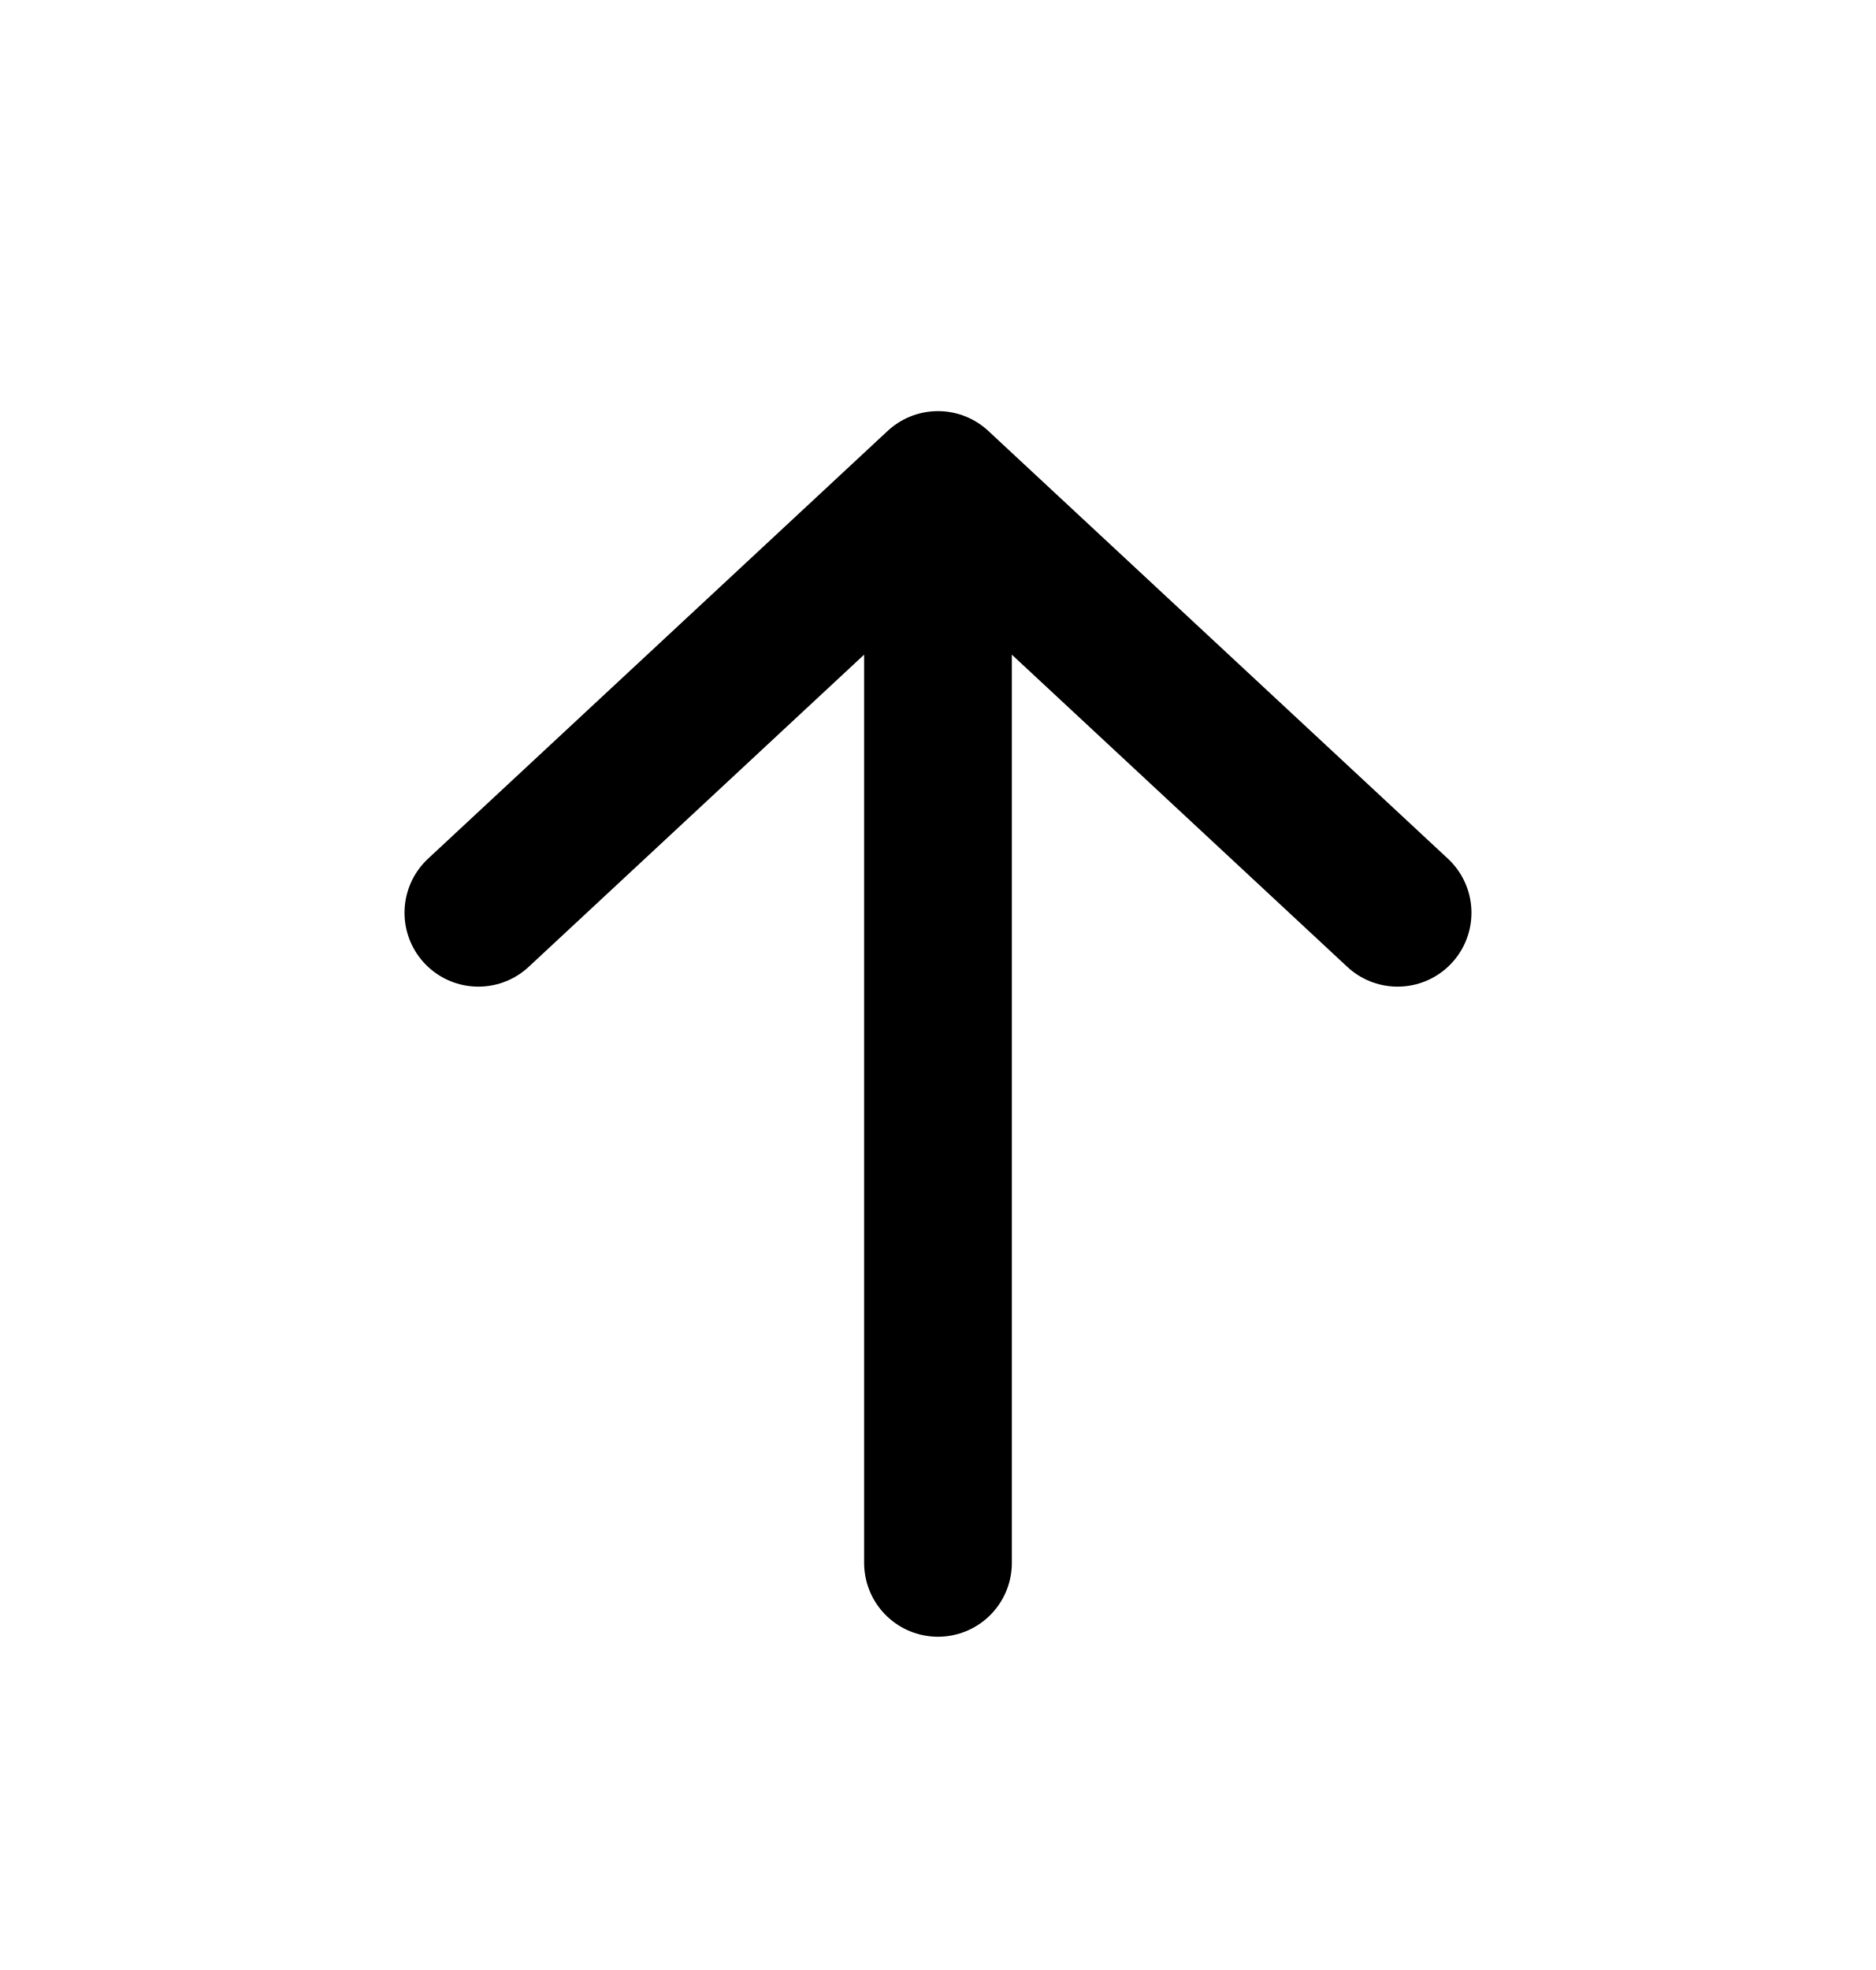
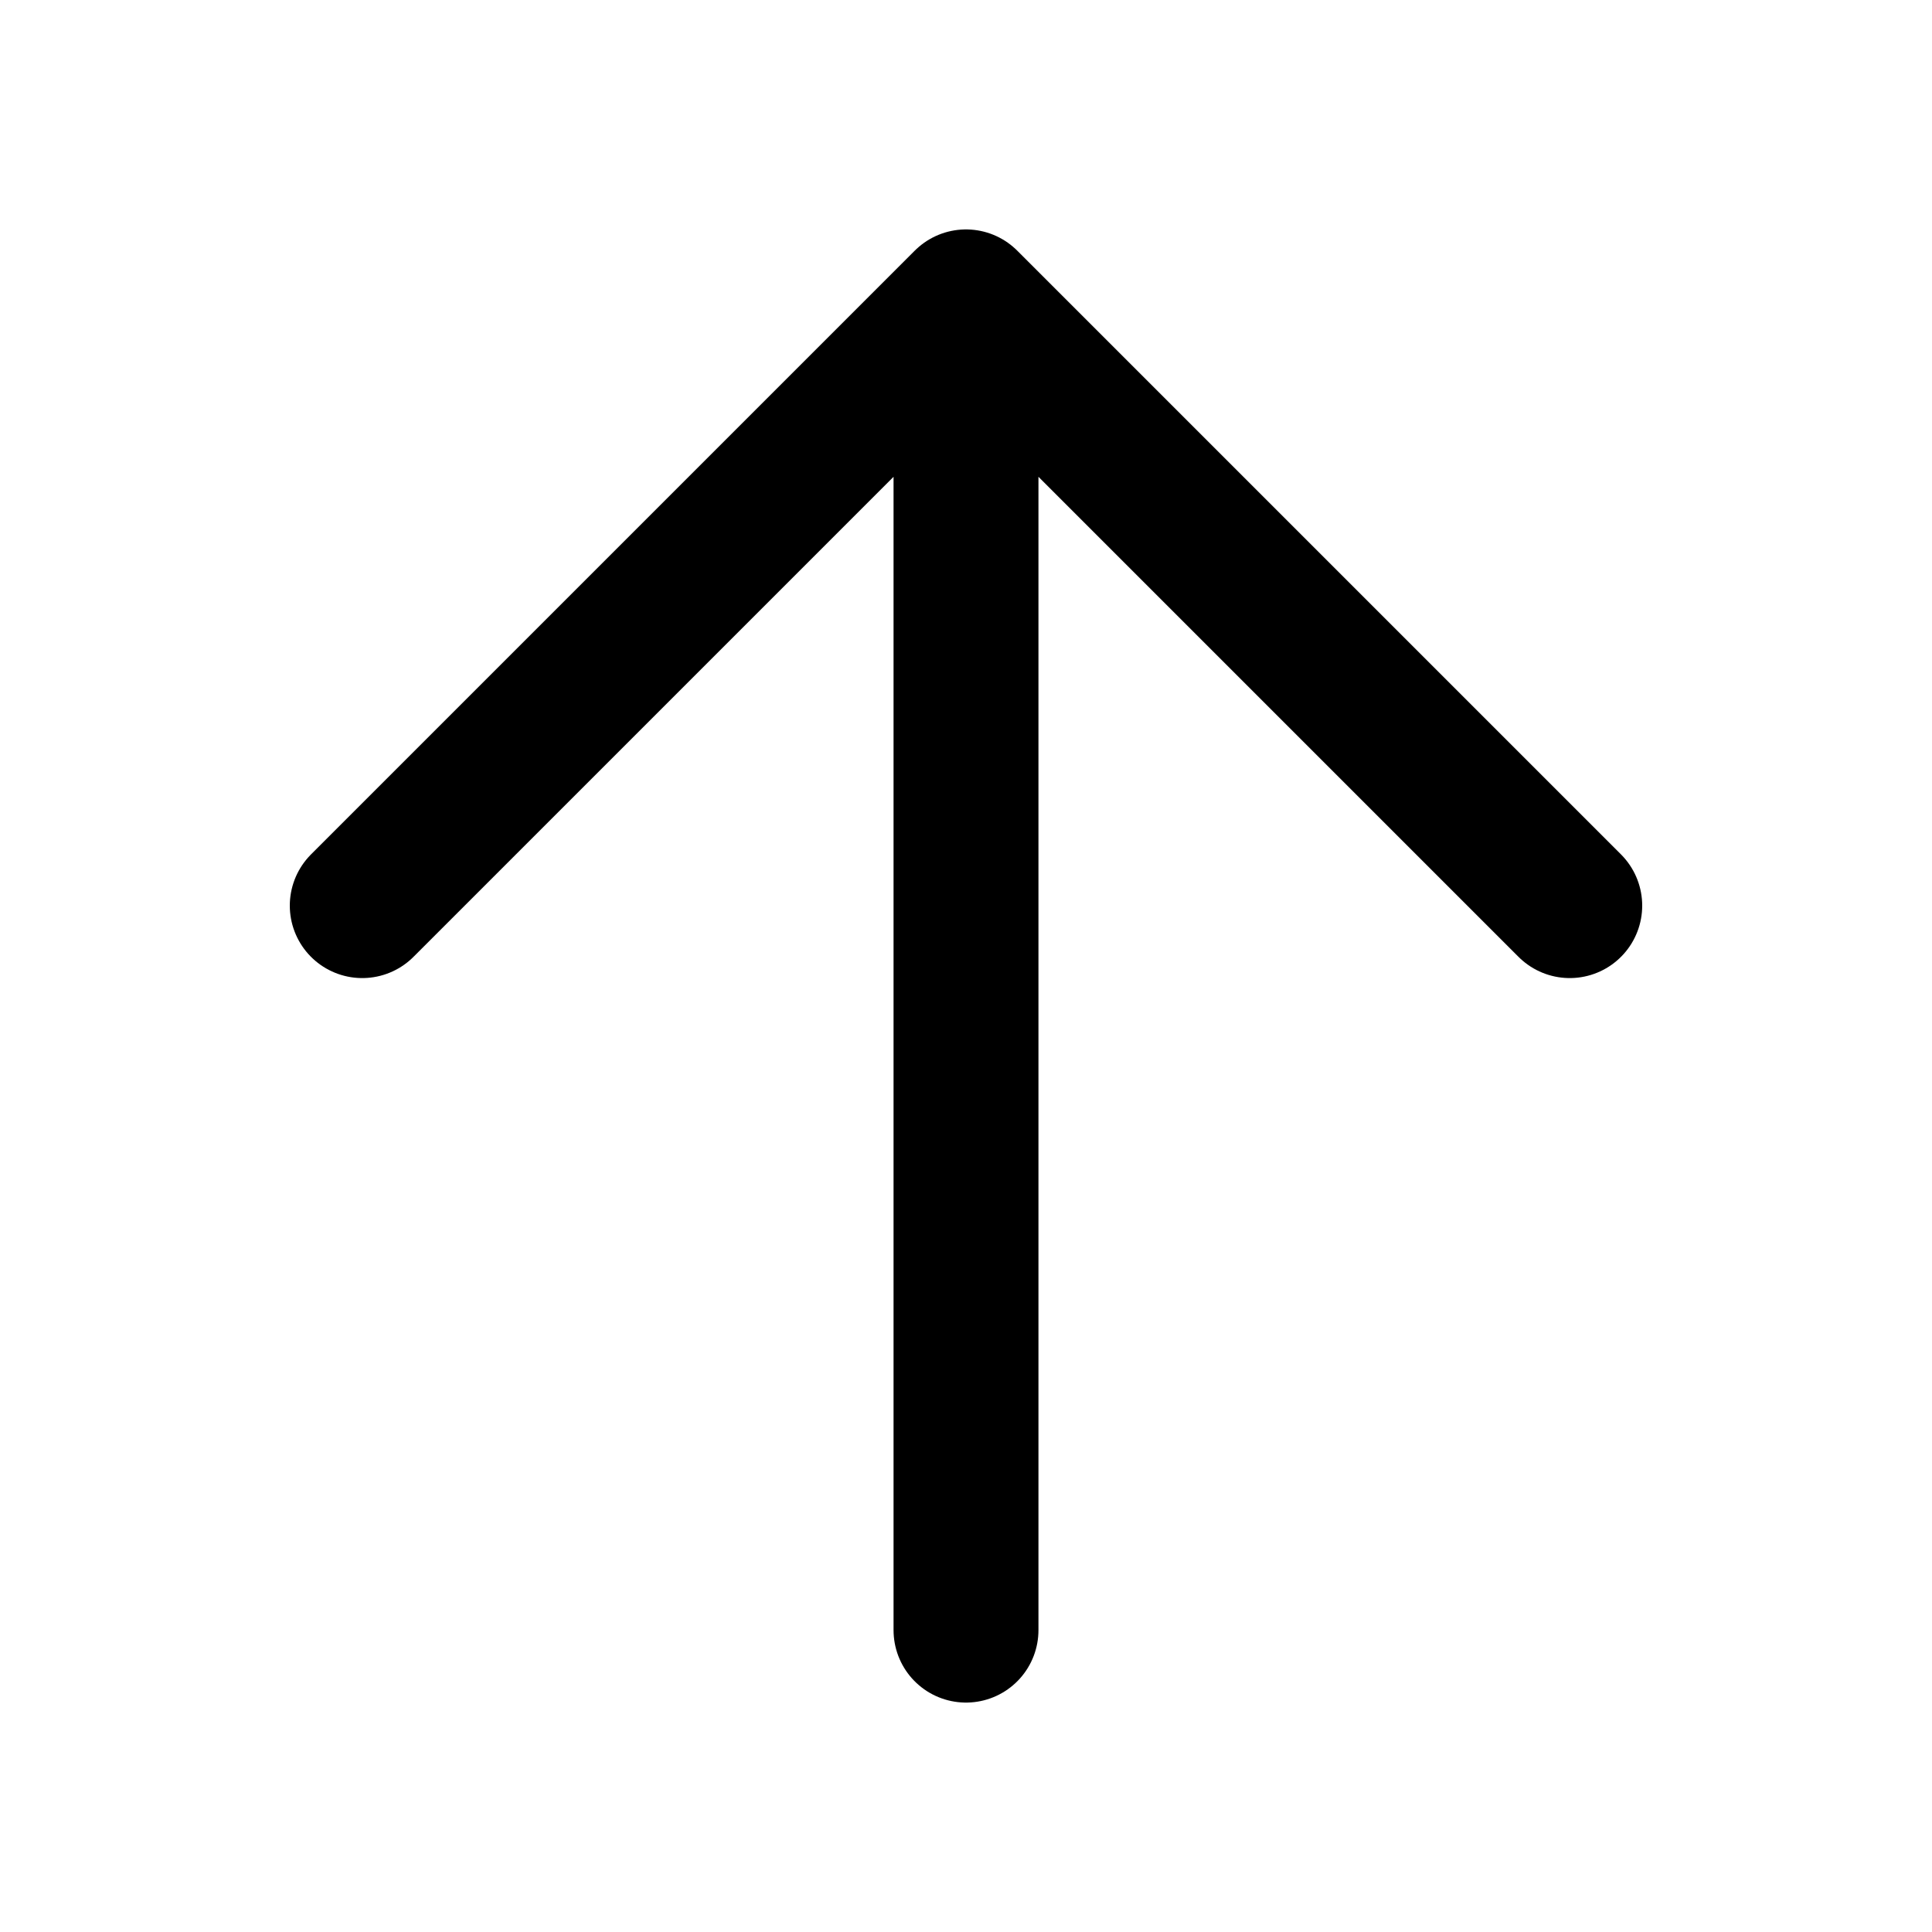
- <svg xmlns="http://www.w3.org/2000/svg" width="20" height="21" viewBox="0 0 20 21" fill="none">
-   <g stroke="black" stroke-width="1.575" stroke-linecap="round" stroke-linejoin="round">
-     <path d="M10 16.66V5.17M5.1 9.73L10 5.17L14.9 9.73" />
+ <svg xmlns="http://www.w3.org/2000/svg" width="16" height="16" viewBox="0 0 16 16" fill="none">
+   <g stroke="black" stroke-width="1.2" stroke-linecap="round" stroke-linejoin="round">
+     <path d="M8 13.5V2.5M3 7.5L8 2.5L13 7.5" />
  </g>
</svg>
